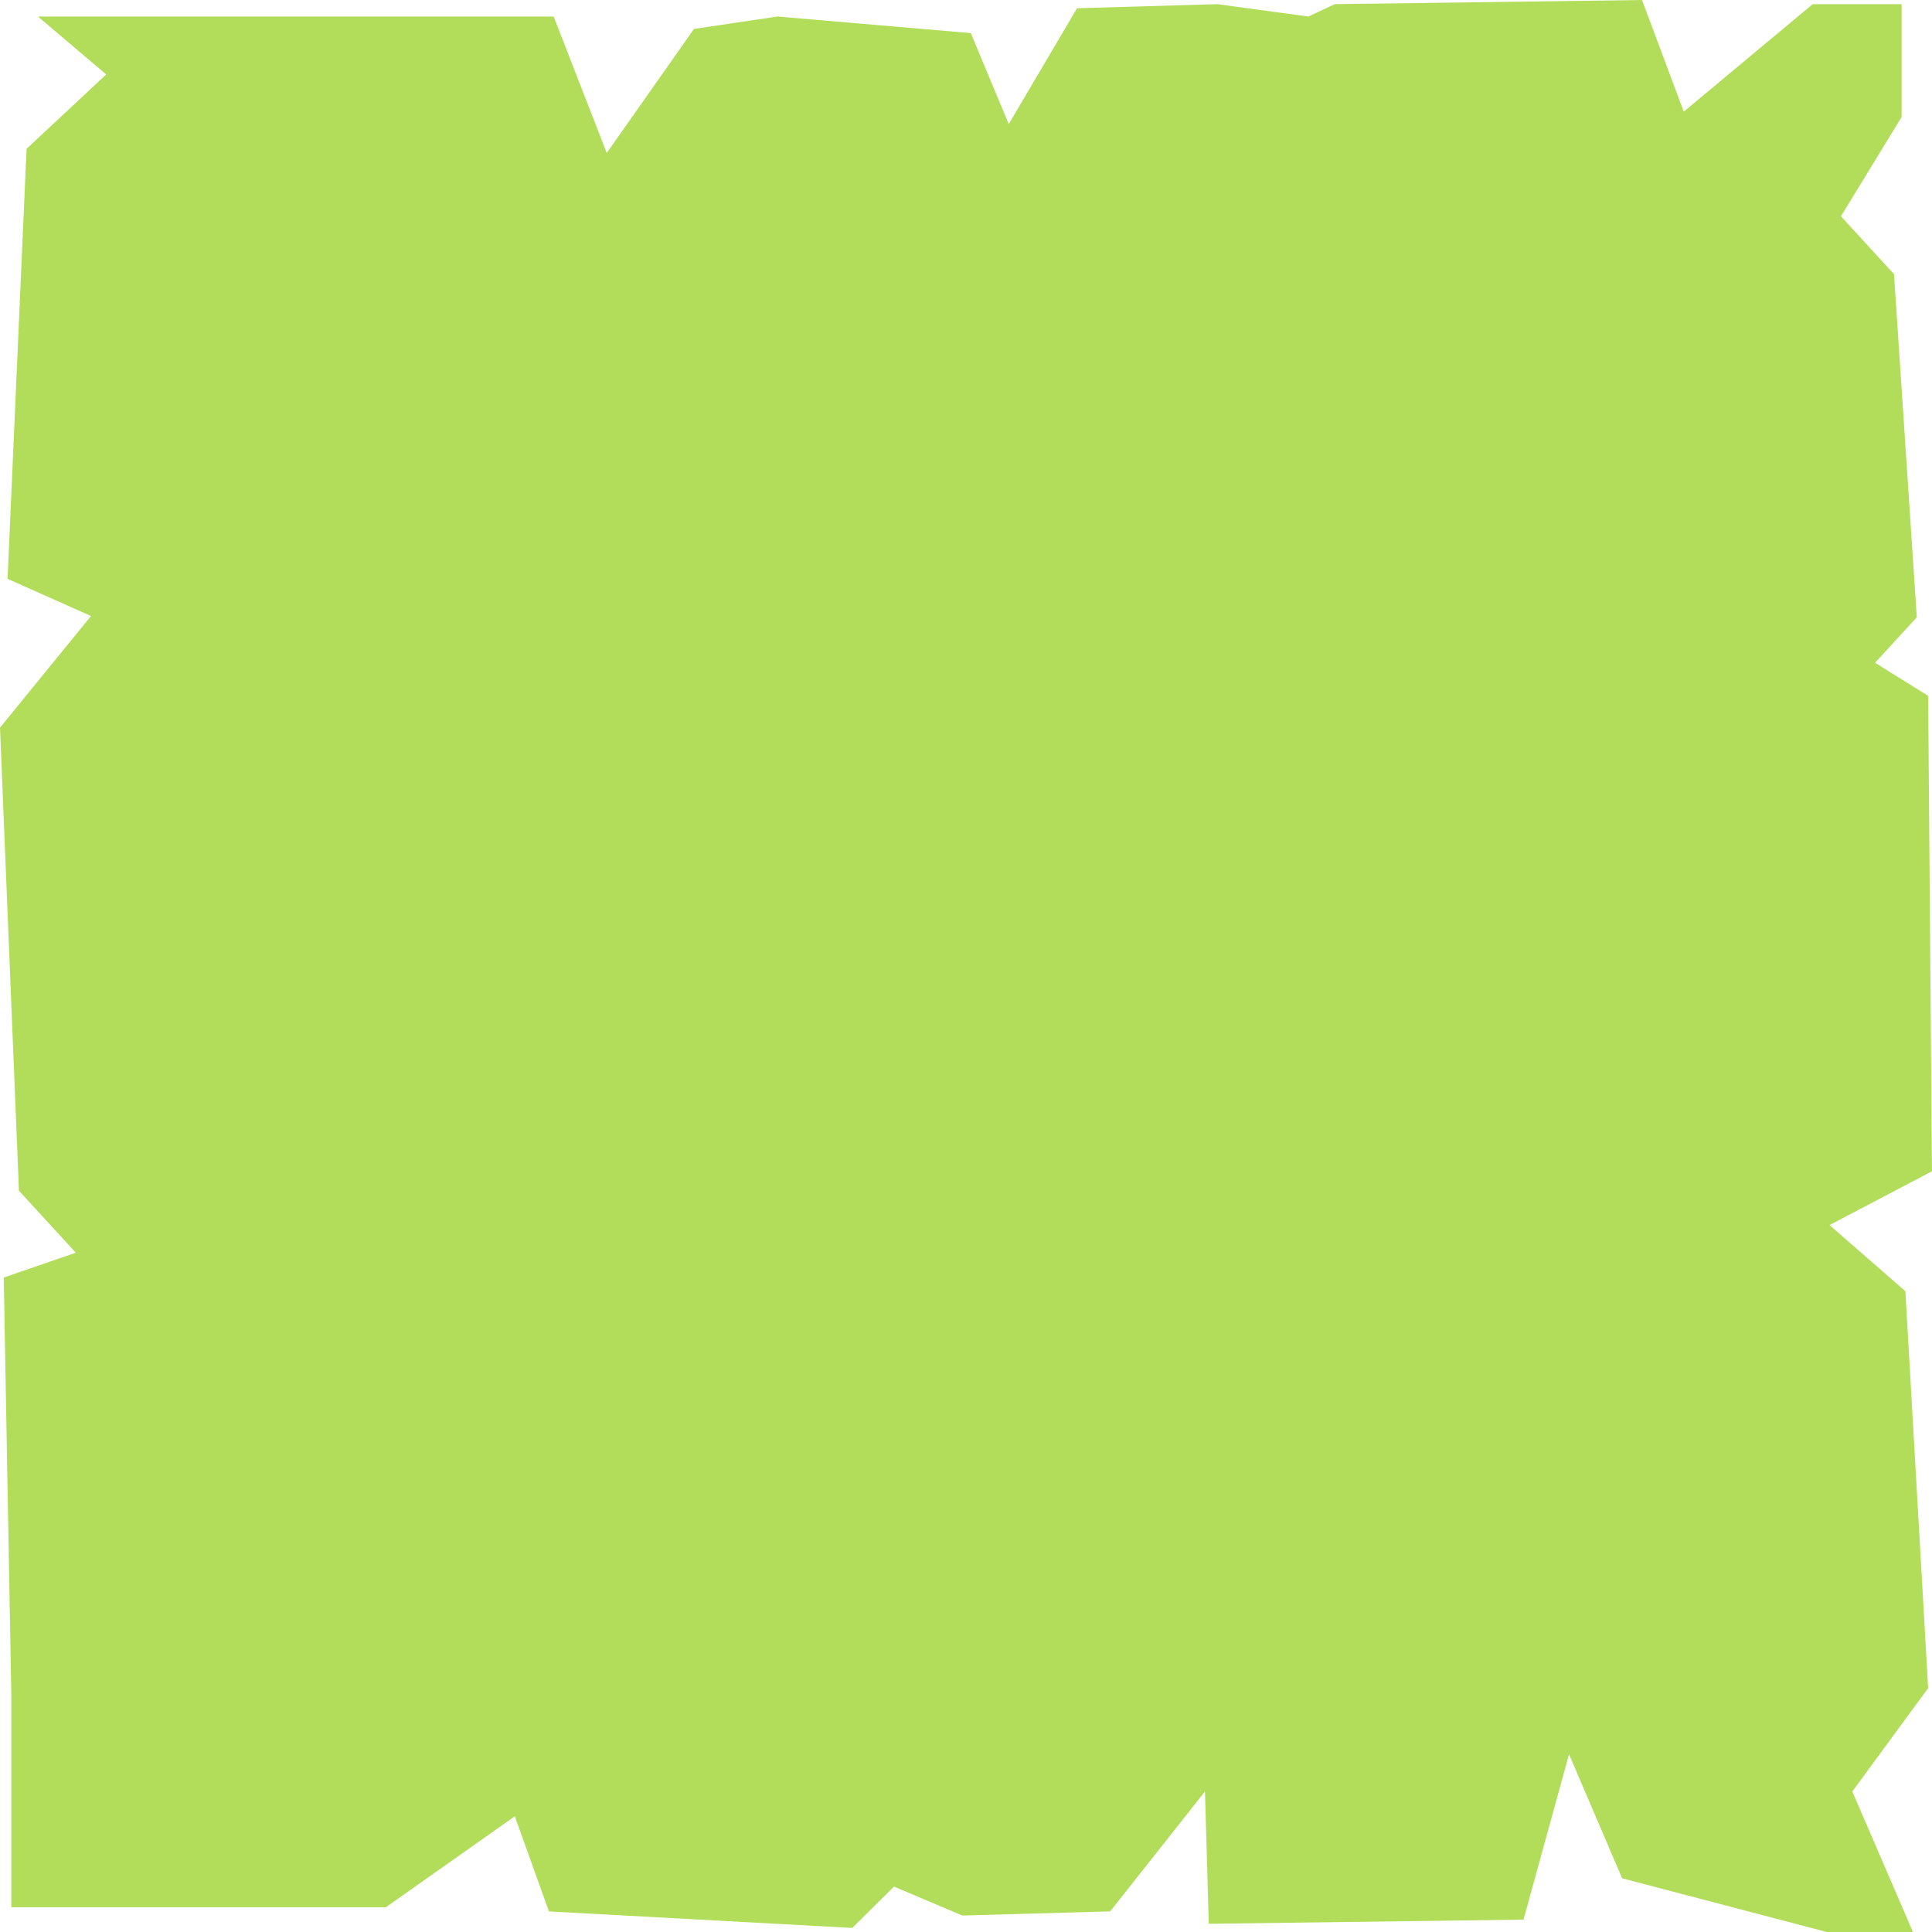
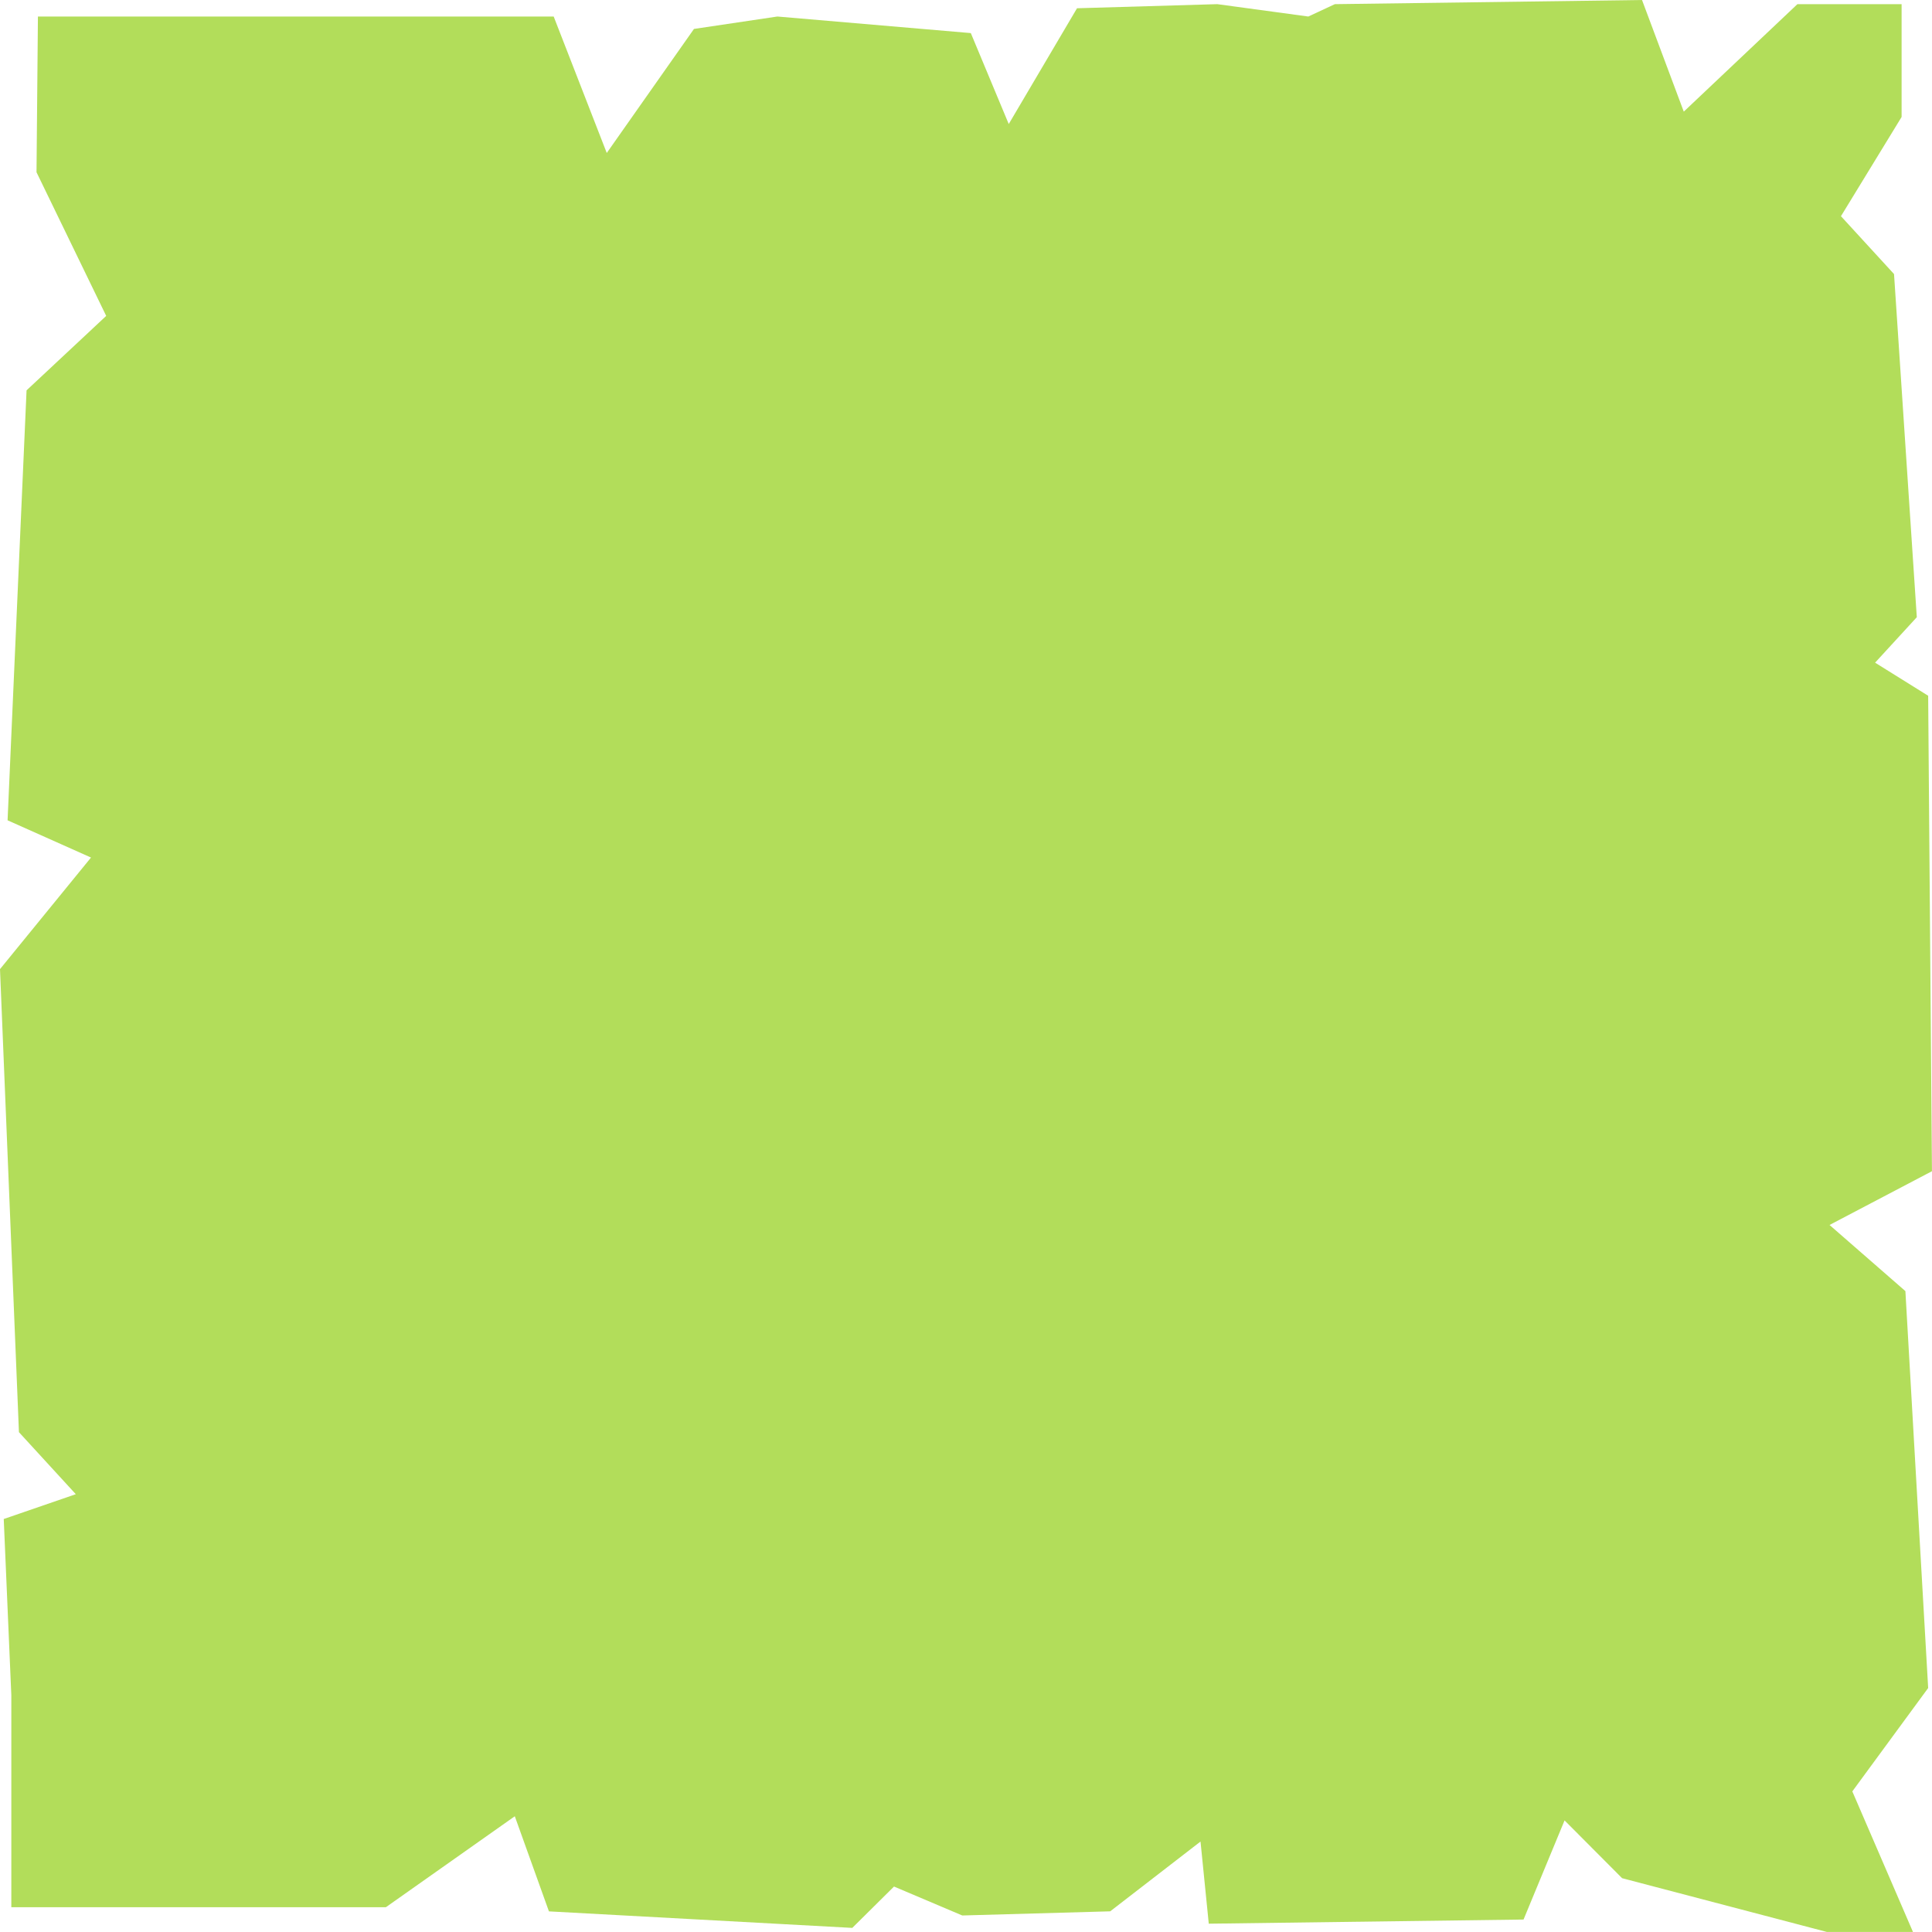
<svg xmlns="http://www.w3.org/2000/svg" width="160" height="160" viewBox="0 0 42.333 42.333" version="1.1" id="svg1">
  <defs id="defs1" />
  <g id="layer1">
-     <path style="fill:#b2dd5a;fill-opacity:1;stroke:none;stroke-width:0.276px;stroke-linecap:butt;stroke-linejoin:miter;stroke-opacity:1" d="M 0.831,0.362 2.327,1.631 0.582,3.261 0.166,12.683 1.994,13.498 0,15.944 l 0.415,10.146 1.246,1.359 -1.579,0.544 0.166,9.15 v 4.648 h 8.207 l 2.825,-1.993 0.748,2.084 6.647,0.362 0.914,-0.906 1.496,0.634 3.241,-0.091 2.077,-2.627 0.083,2.899 6.897,-0.091 0.997,-3.624 1.163,2.718 4.487,1.178 h 1.886 l -1.329,-3.08 1.662,-2.265 -0.499,-8.697 -1.662,-1.449 2.244,-1.178 -0.083,-10.418 -1.163,-0.725 0.914,-0.996 -0.499,-7.519 -1.163,-1.268 1.329,-2.174 V 0.091 H 39.719 L 36.894,2.446 35.979,0 29.249,0.091 28.667,0.362 26.673,0.091 23.599,0.181 22.103,2.718 21.272,0.725 17.034,0.362 15.206,0.634 13.295,3.352 12.132,0.362 Z" id="path1" />
+     <path style="fill:#b2dd5a;fill-opacity:1;stroke:none;stroke-width:0.276px;stroke-linecap:butt;stroke-linejoin:miter;stroke-opacity:1" d="M 0.831,0.362 0.8,3.774 2.327,6.922 0.582,8.553 0.166,17.974 1.994,18.79 0,21.235 l 0.415,10.146 1.246,1.359 -1.579,0.544 0.166,3.858 v 4.648 h 8.207 l 2.825,-1.993 0.748,2.084 6.647,0.362 0.914,-0.906 1.496,0.634 3.241,-0.091 1.979,-1.529 0.181,1.8 6.897,-0.091 0.899,-2.172 1.261,1.266 4.487,1.178 h 1.886 l -1.329,-3.08 1.662,-2.265 -0.499,-8.697 -1.662,-1.449 2.244,-1.178 -0.083,-10.418 -1.163,-0.725 0.914,-0.996 -0.499,-7.519 -1.163,-1.268 1.329,-2.174 V 0.091 l -2.283,0 L 36.894,2.446 35.979,0 29.249,0.091 28.667,0.362 26.673,0.091 23.599,0.181 22.103,2.718 21.272,0.725 17.034,0.362 15.206,0.634 13.295,3.352 12.132,0.362 Z" id="path1" />
  </g>
</svg>
